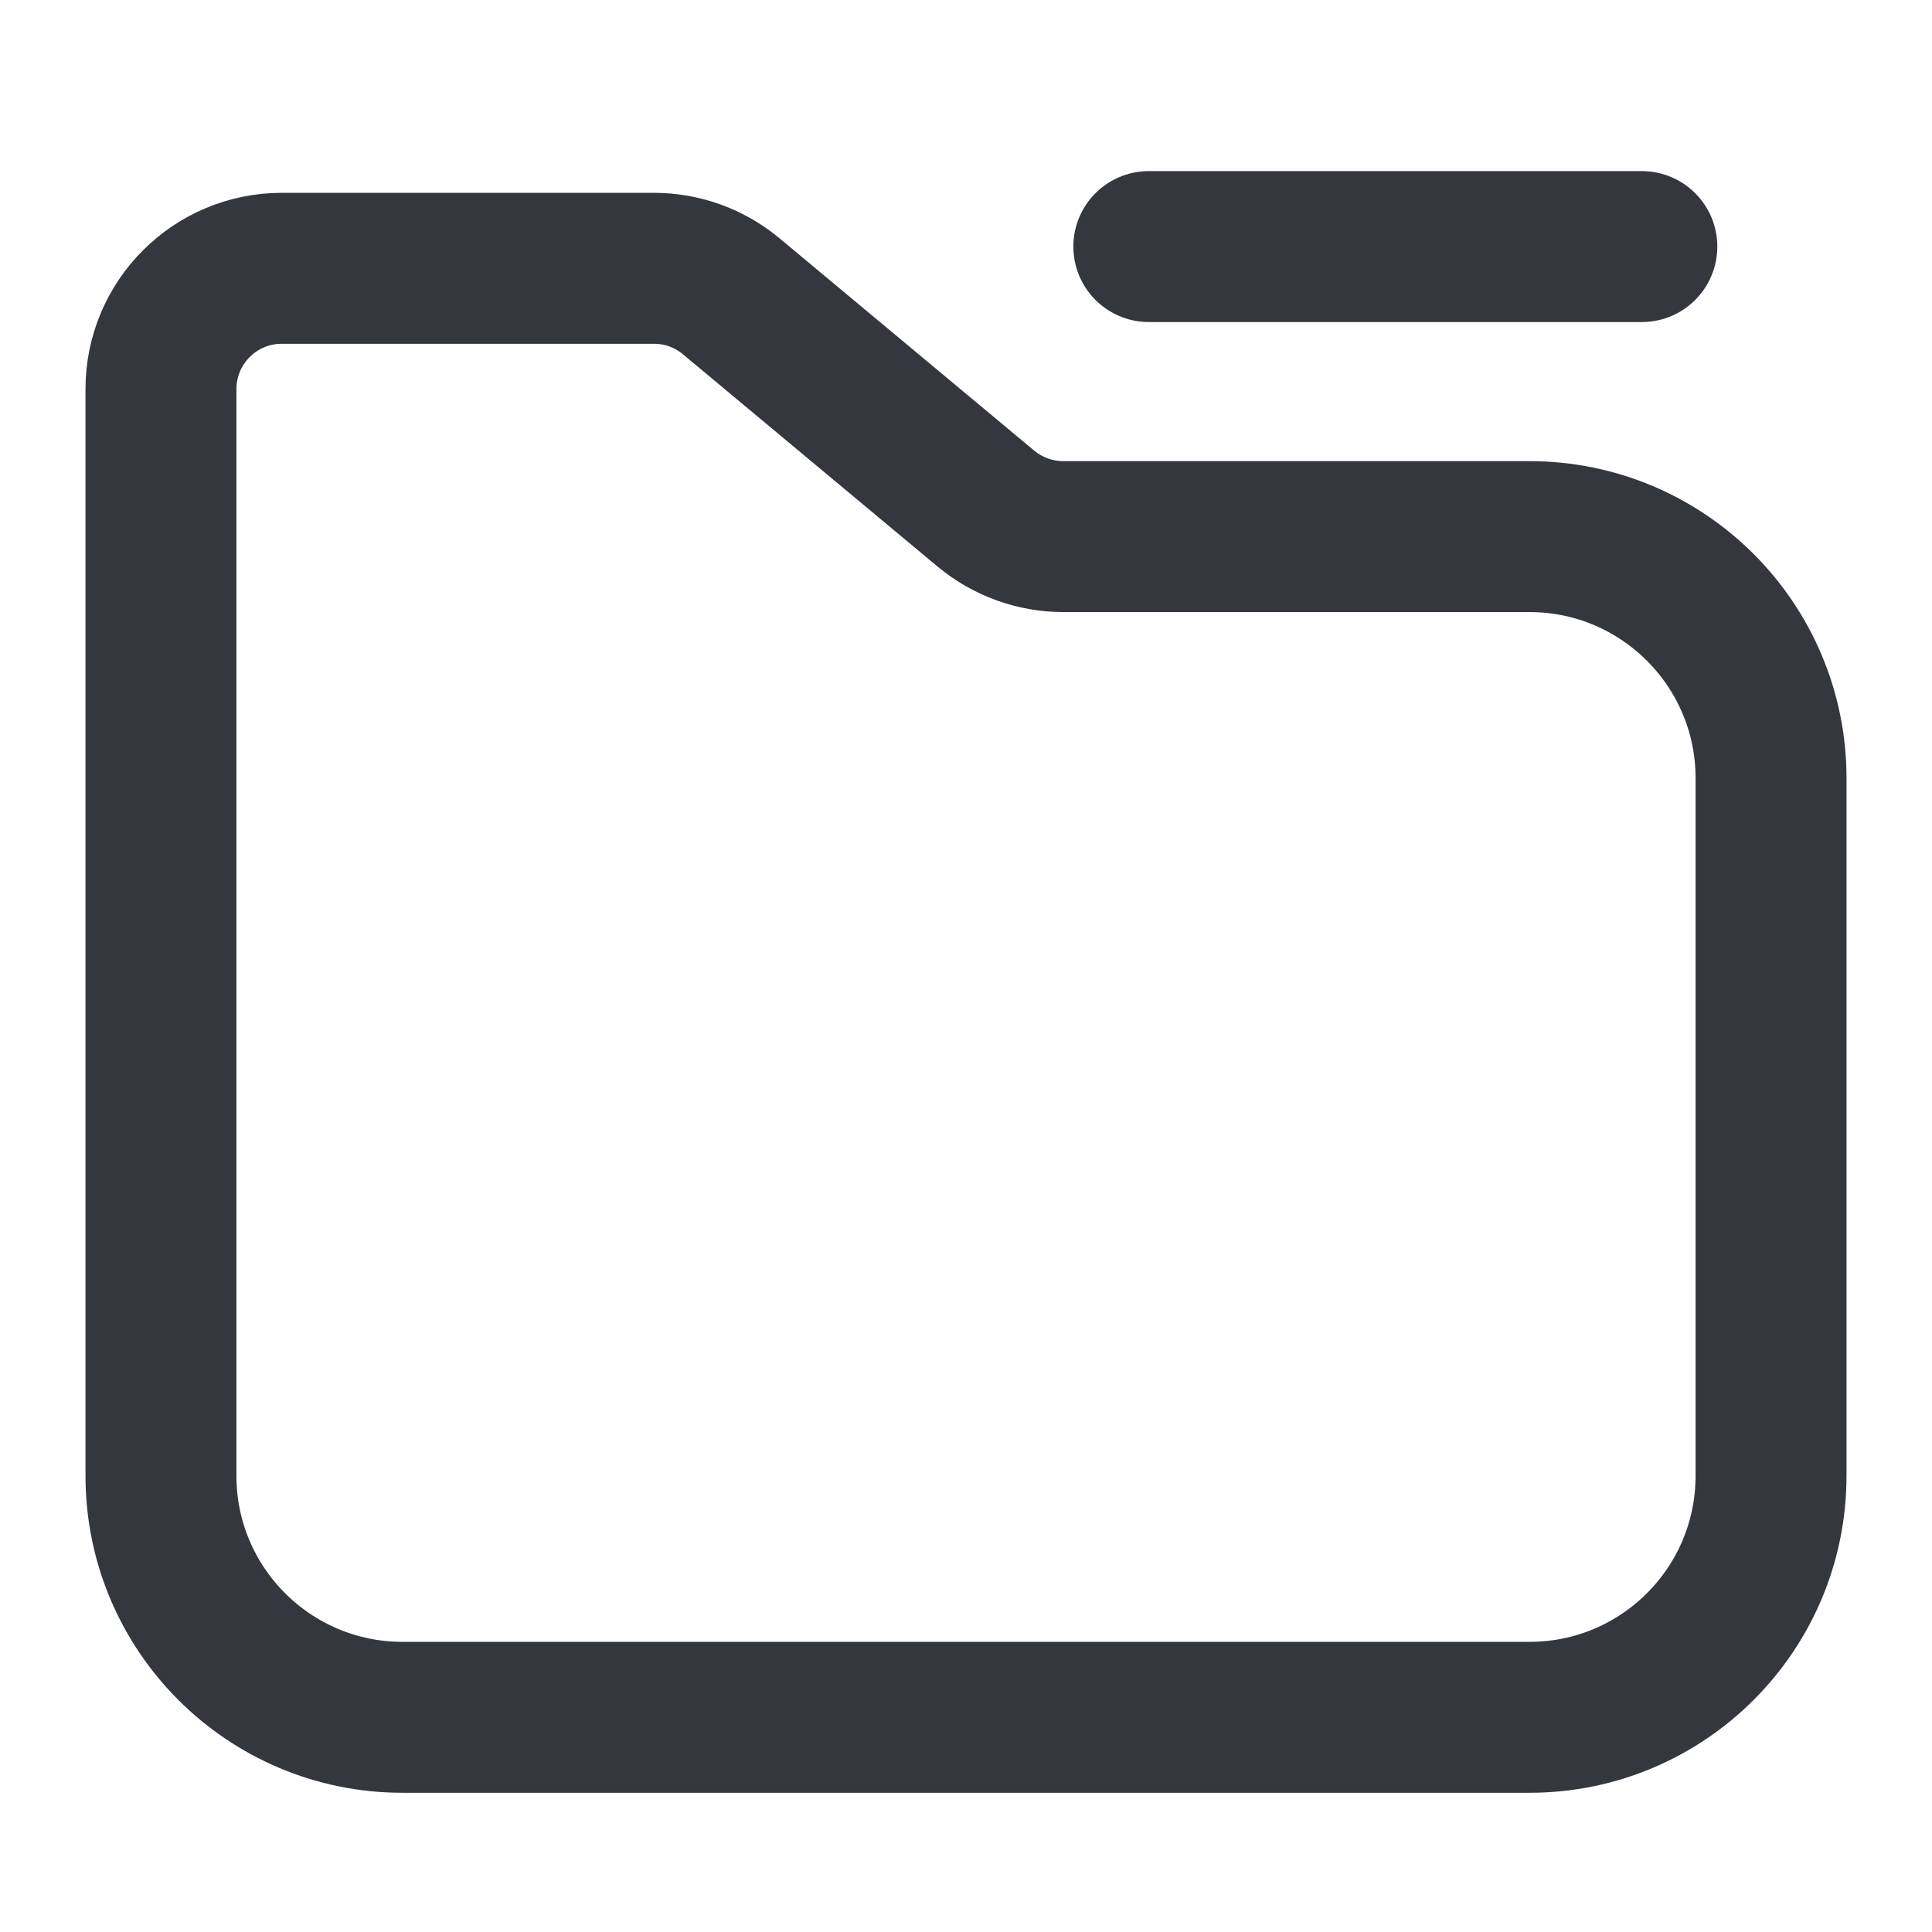
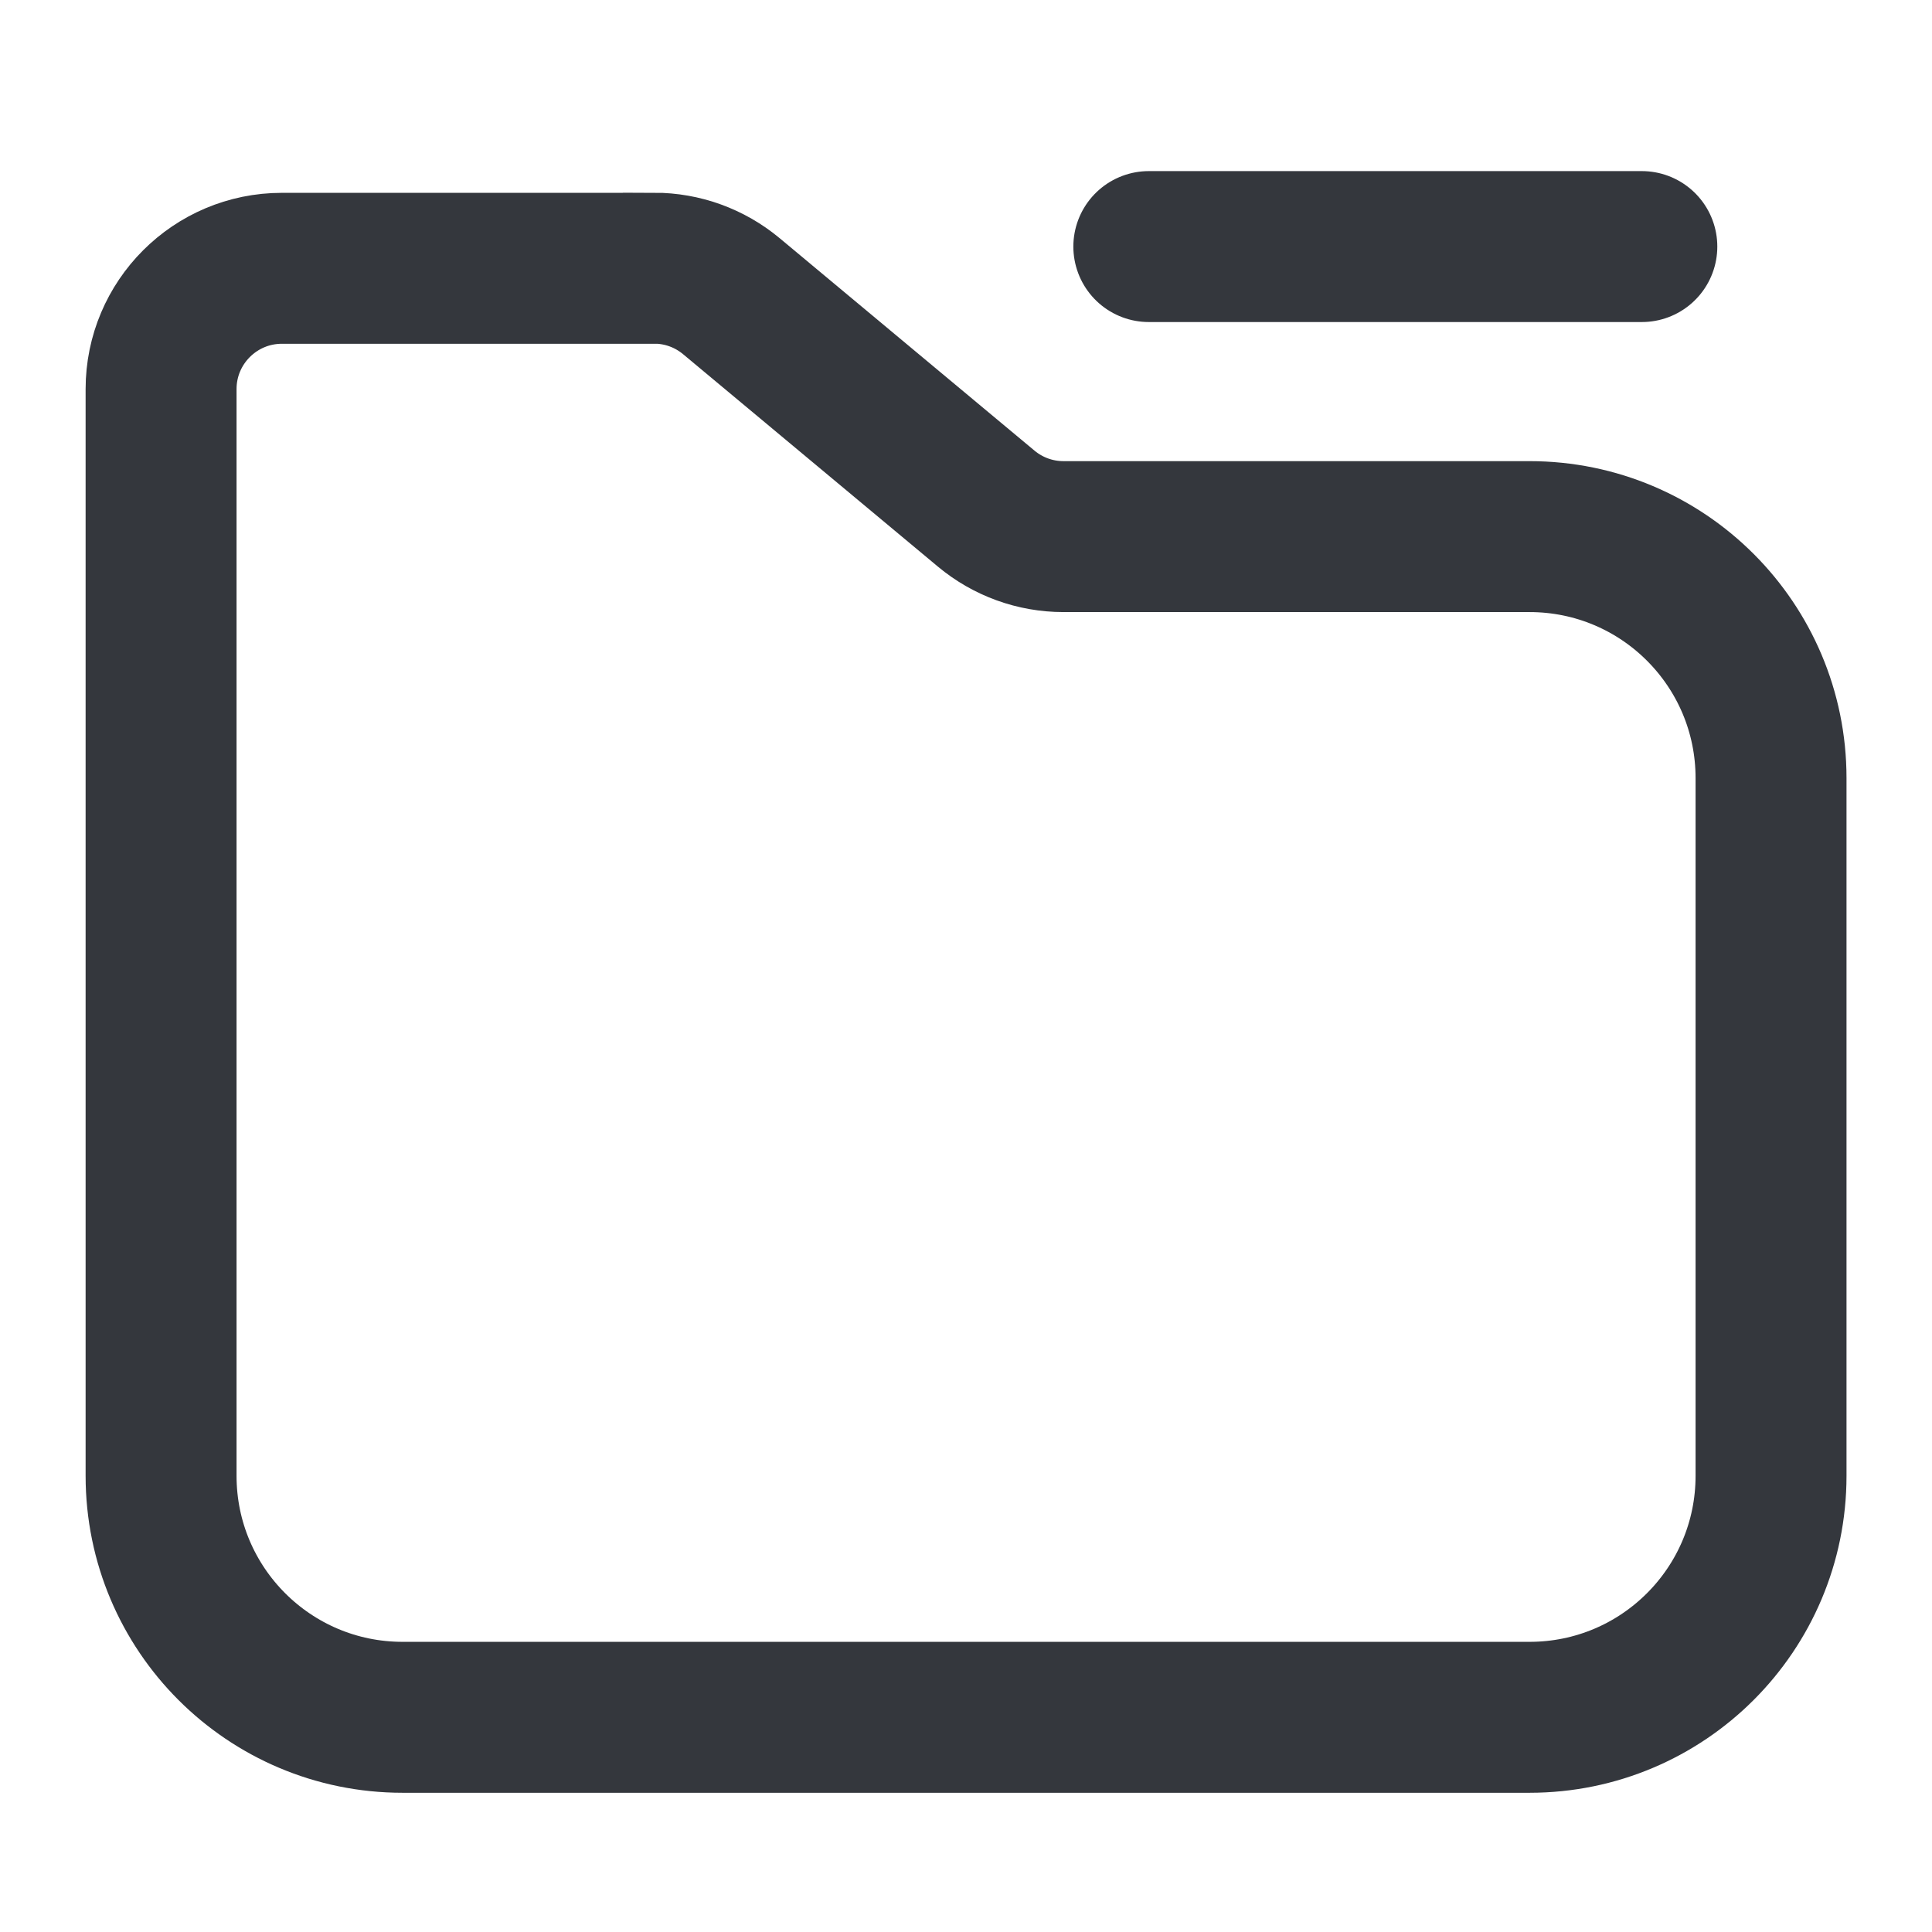
- <svg xmlns="http://www.w3.org/2000/svg" width="16" height="16" viewBox="0 0 16 16" fill="none">
-   <path d="M5.416 2.222H2.333C1.781 2.222 1.333 2.67 1.333 3.222V12.222C1.333 13.327 2.229 14.222 3.333 14.222H12.667C13.771 14.222 14.667 13.327 14.667 12.222V6.444C14.667 5.34 13.771 4.444 12.667 4.444H8.806C8.573 4.444 8.346 4.362 8.166 4.213L6.056 2.454C5.876 2.304 5.65 2.222 5.416 2.222Z" stroke="#34373D" stroke-width="1.25" />
-   <line x1="9.514" y1="2.042" x2="13.597" y2="2.042" stroke="#34373D" stroke-width="1.25" stroke-linecap="round" />
+ <svg xmlns="http://www.w3.org/2000/svg" fill="none" height="22" viewBox="0 0 16 16" width="22">
+   <g stroke="#34373d" stroke-width="1.25">
+     <path d="m5.416 2.222h-3.082c-.552 0-1 .448-1 1v9c0 1.105.895 2 2 2h9.333c1.105 0 2-.895 2-2v-5.778c0-1.105-.895-2-2-2h-3.86c-.234 0-.46-.082-.64-.232l-2.11-1.759c-.18-.15-.406-.232-.64-.232z" />
+     <path d="m9.514 2.042h4.083" stroke-linecap="round" />
+   </g>
</svg>
